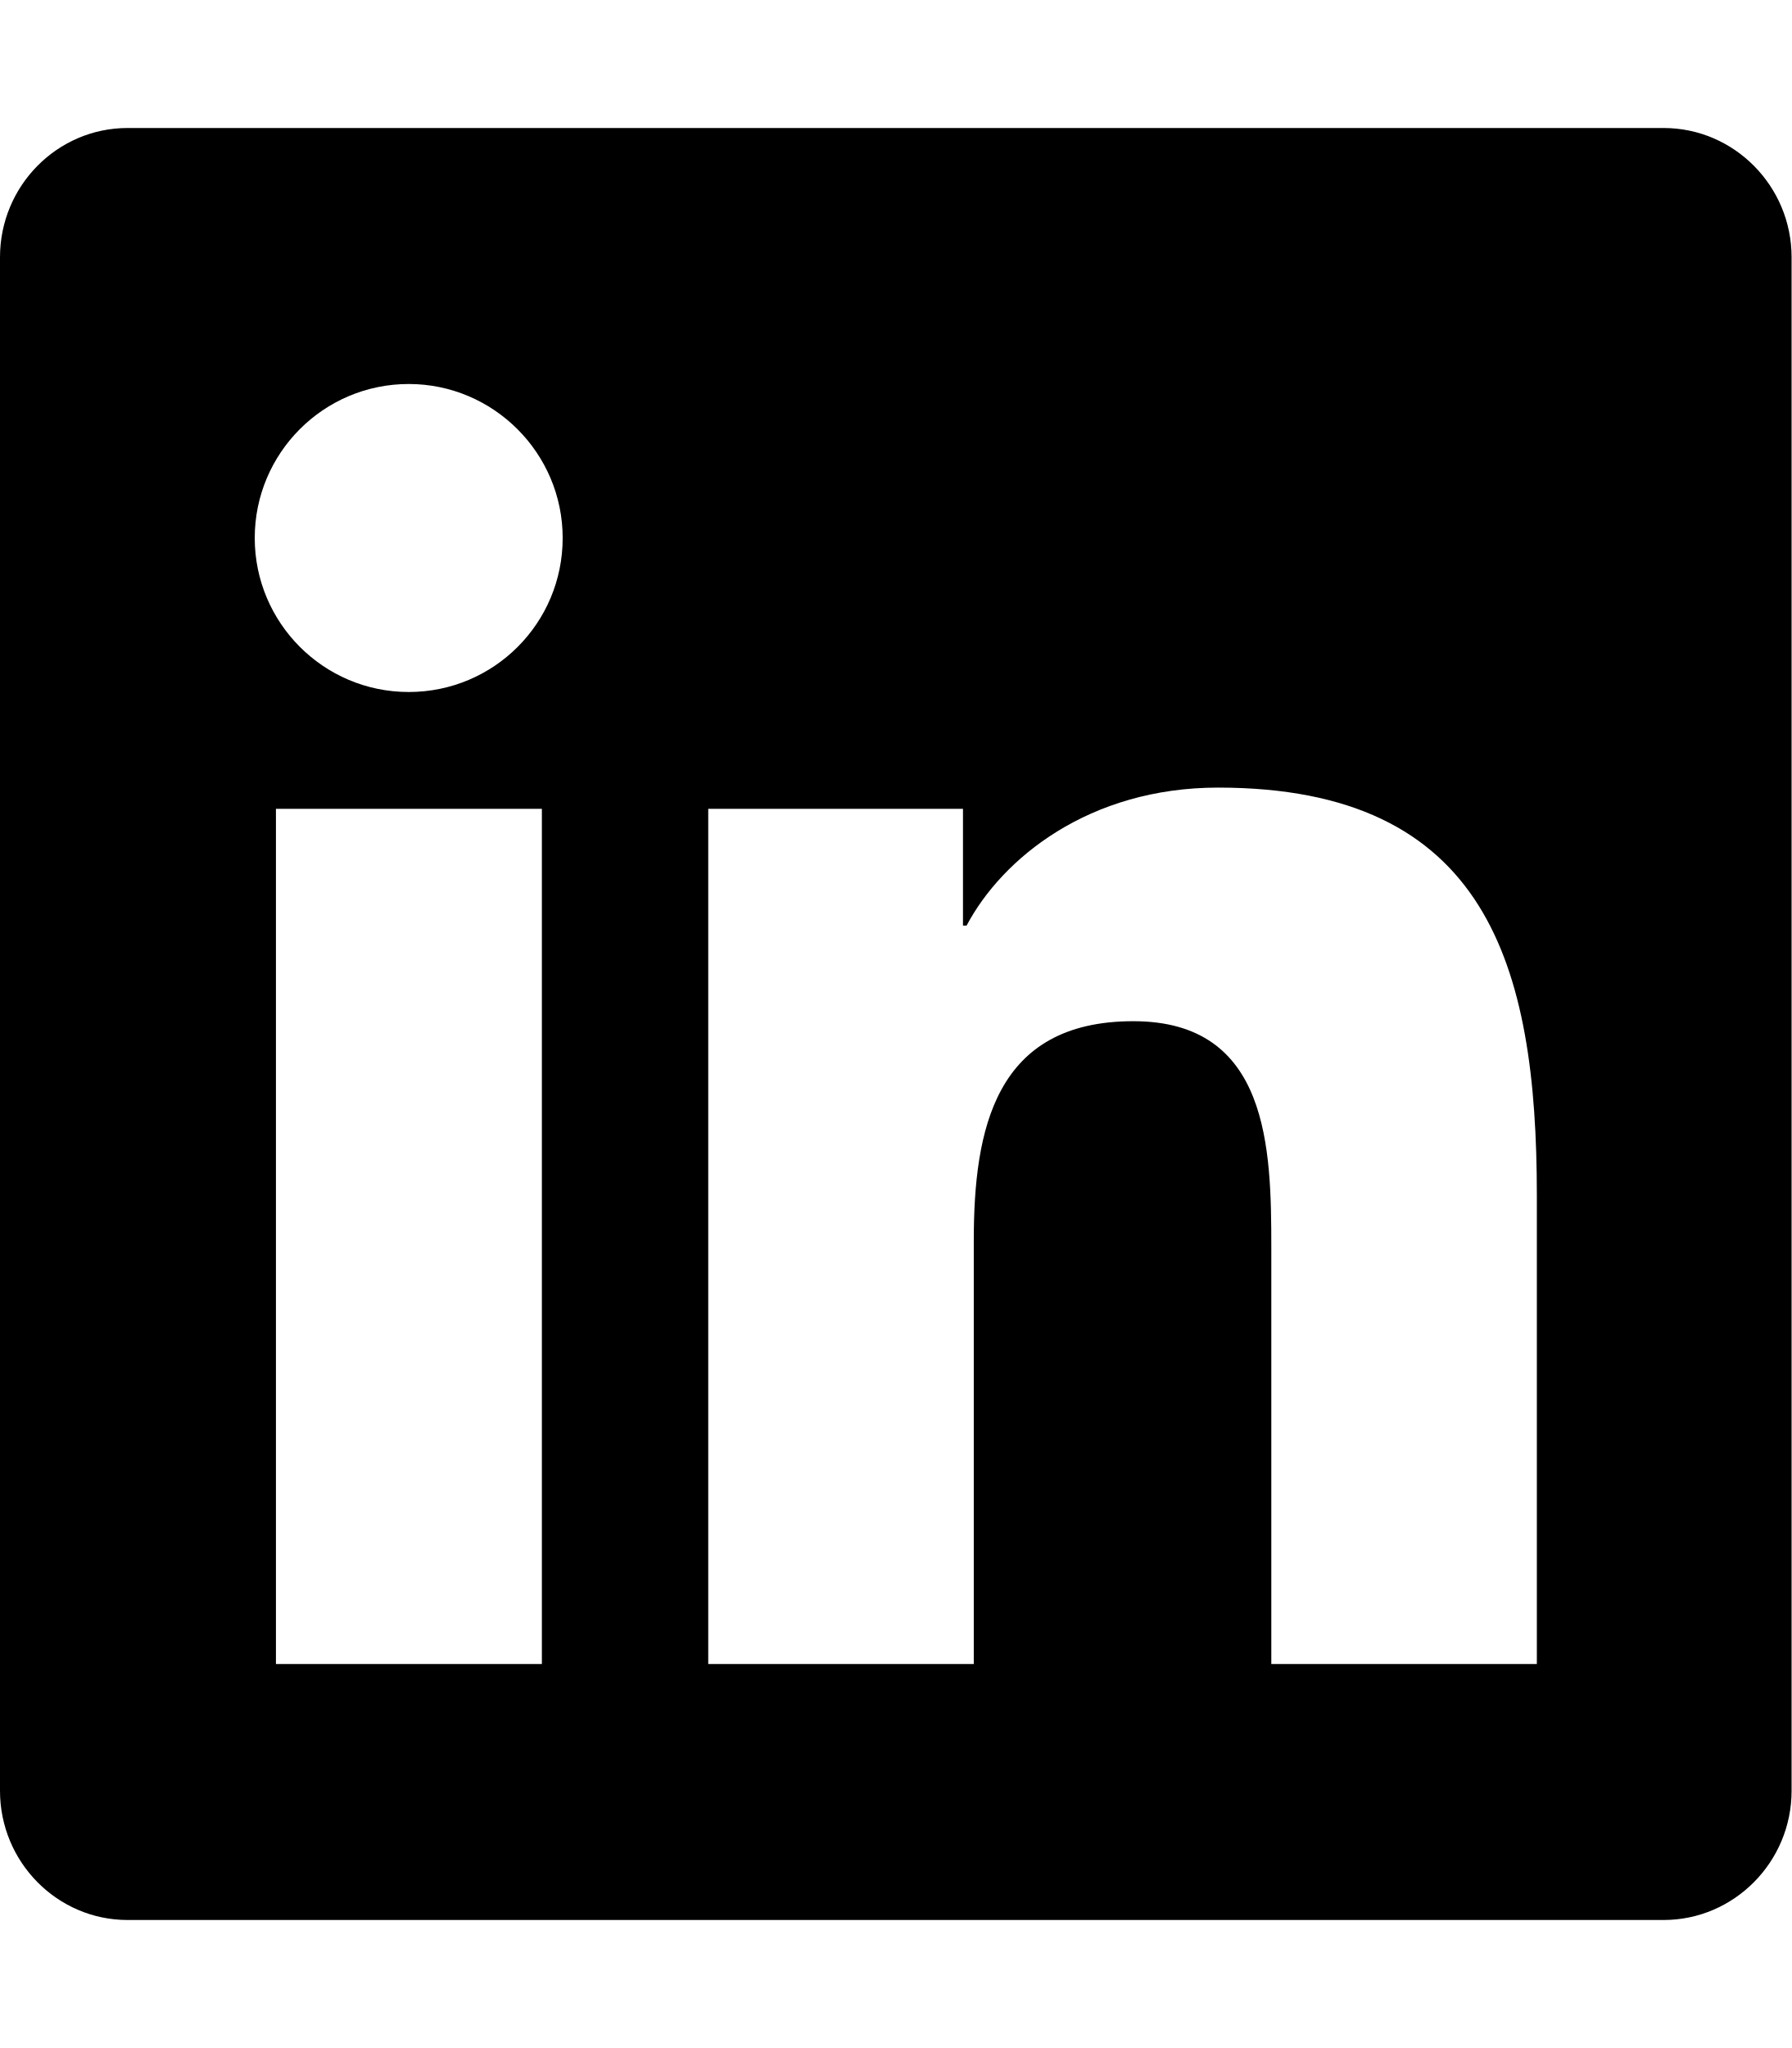
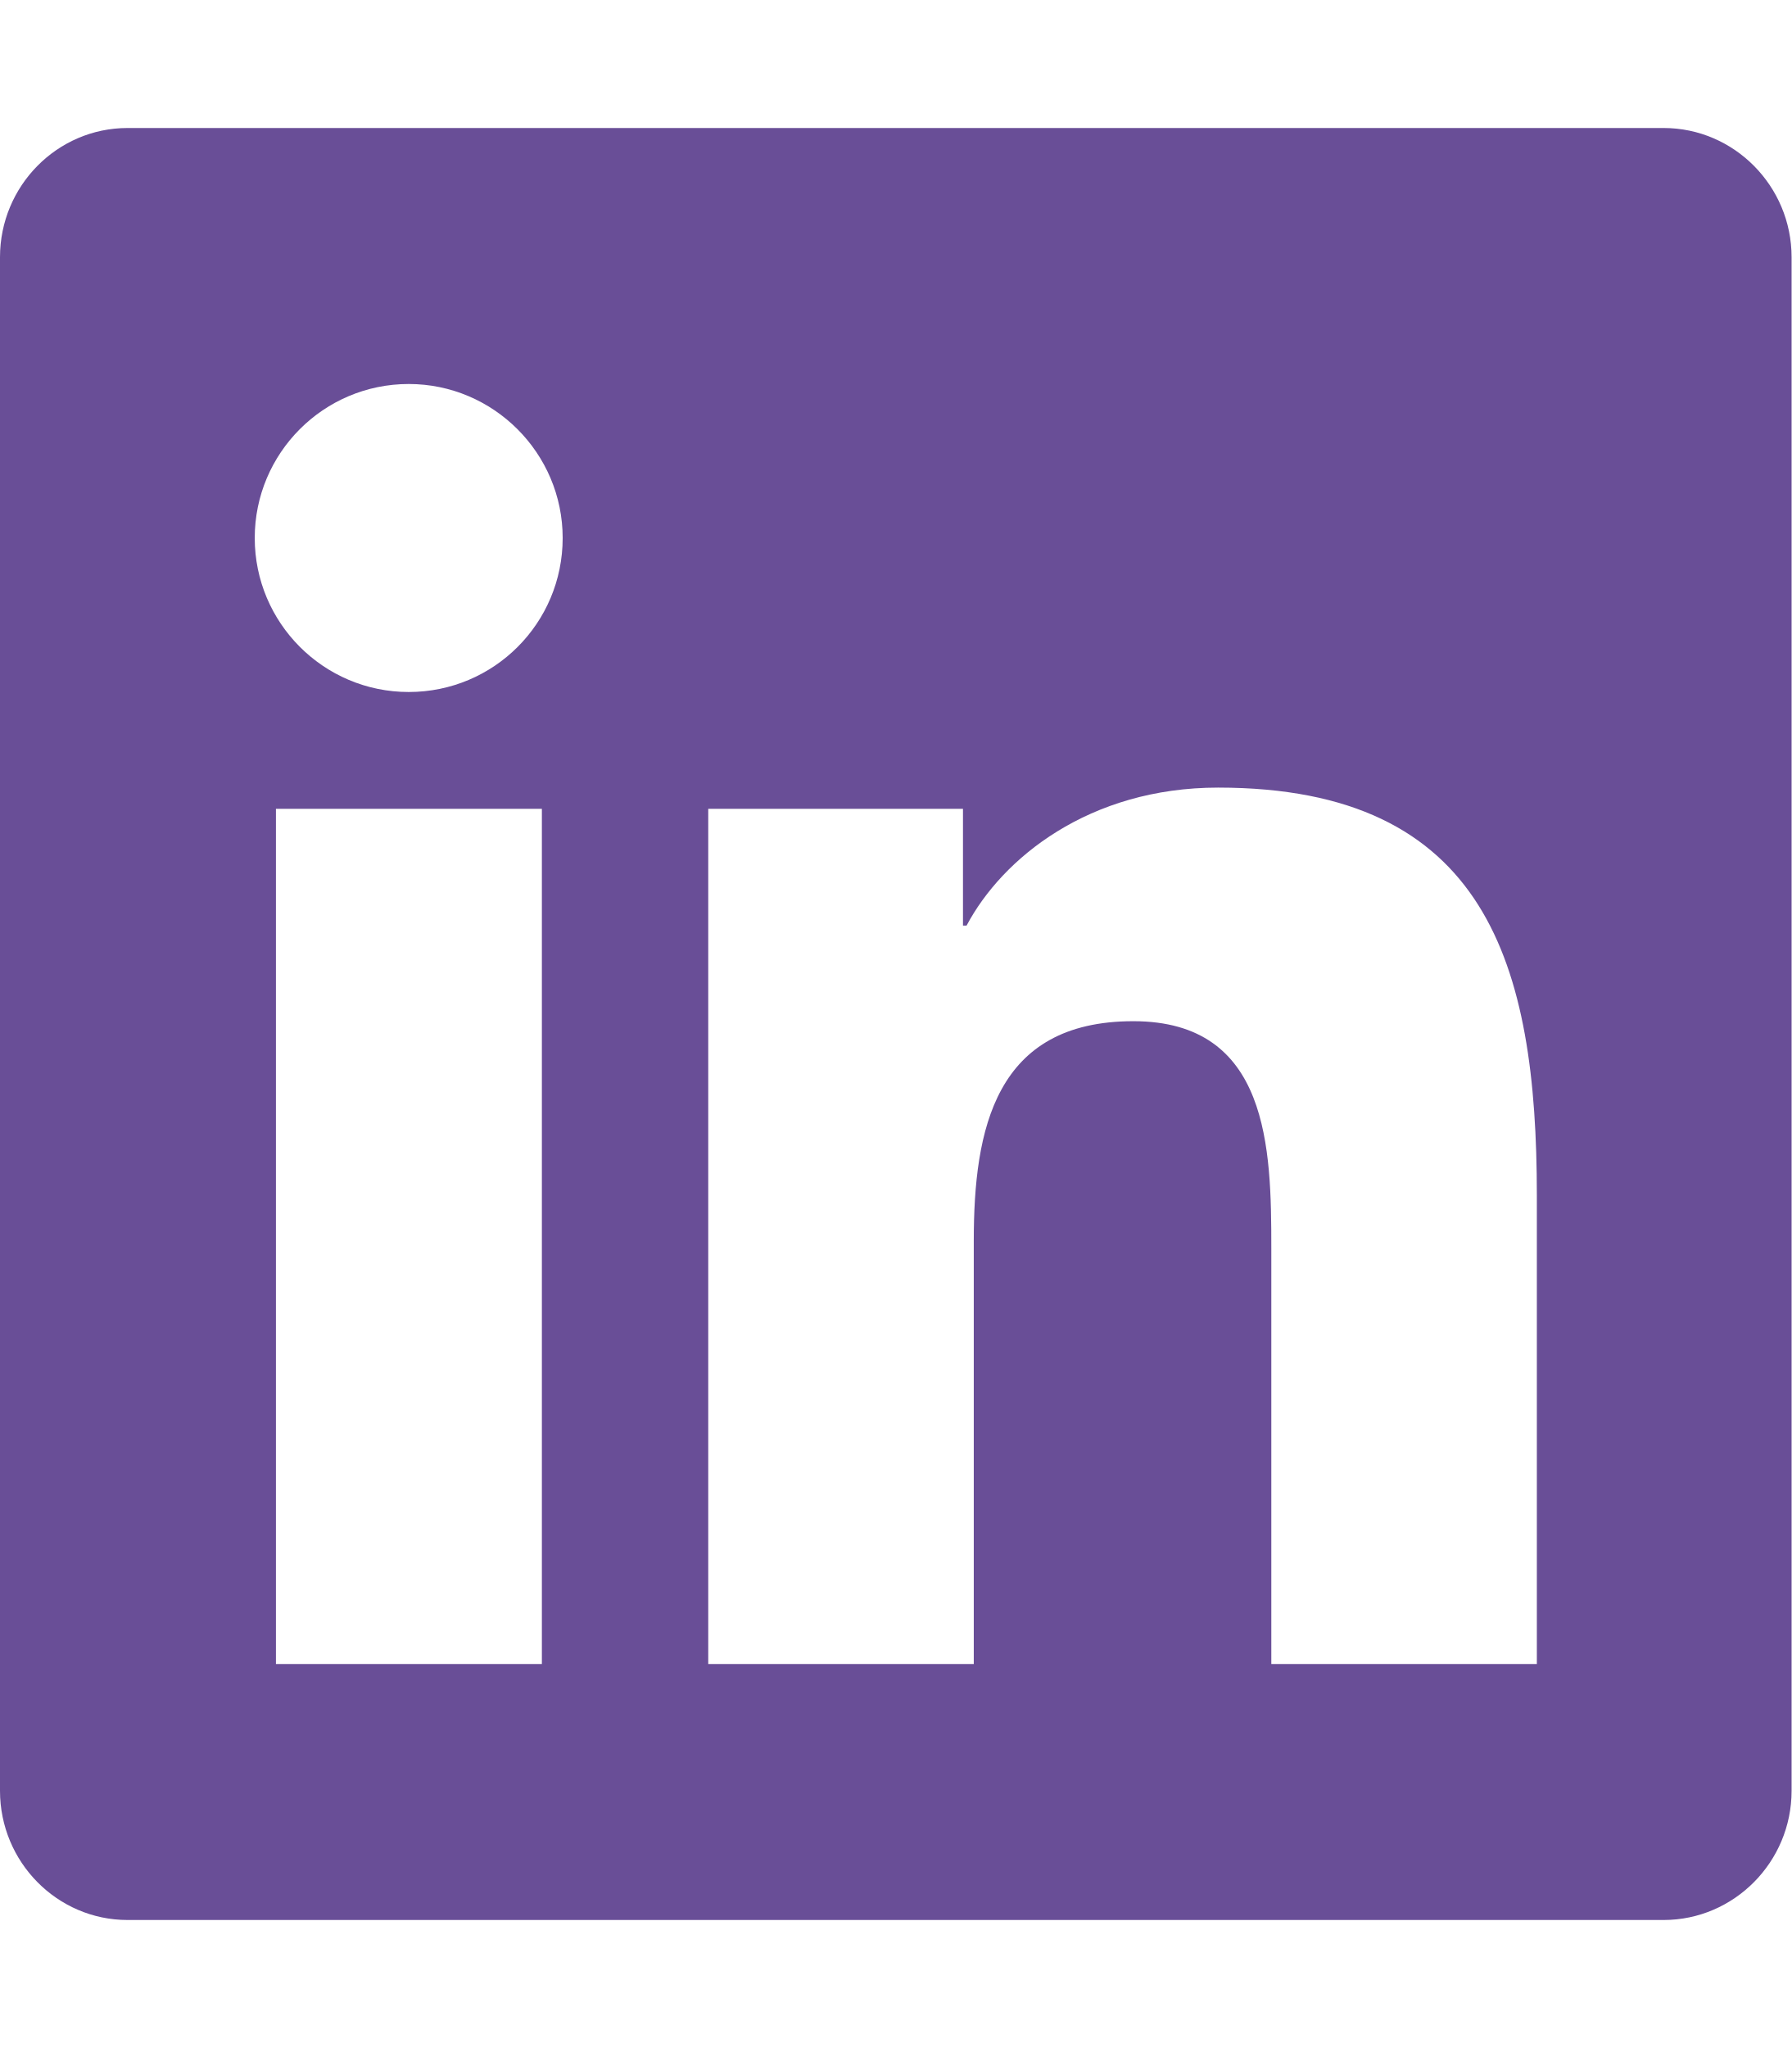
<svg xmlns="http://www.w3.org/2000/svg" aria-hidden="true" class="svg-inline--fa fa-linkedin fa-w-14" data-icon="linkedin" data-prefix="fab" focusable="false" role="img" viewBox="0 0 448 512">
-   <path fill="currentColor" d="M416 32H31.9C14.3 32 0 46.5 0 64.3v383.4C0 465.5 14.3 480 31.9 480H416c17.6 0 32-14.5 32-32.3V64.3c0-17.8-14.4-32.3-32-32.3zM135.4 416H69V202.2h66.5V416zm-33.2-243c-21.3 0-38.5-17.3-38.5-38.5S80.9 96 102.2 96c21.2 0 38.5 17.3 38.5 38.5 0 21.3-17.2 38.5-38.5 38.5zm282.1 243h-66.4V312c0-24.8-.5-56.7-34.5-56.7-34.6 0-39.9 27-39.9 54.9V416h-66.4V202.2h63.7v29.2h.9c8.9-16.8 30.6-34.5 62.9-34.5 67.2 0 79.7 44.3 79.7 101.9V416z" />
+   <path fill="#694e97" d="M416 32H31.9C14.3 32 0 46.5 0 64.3v383.4C0 465.5 14.3 480 31.9 480H416c17.6 0 32-14.5 32-32.3V64.3c0-17.8-14.4-32.3-32-32.3zM135.4 416H69V202.2h66.5V416zm-33.2-243c-21.3 0-38.5-17.3-38.5-38.5S80.9 96 102.2 96c21.2 0 38.5 17.3 38.5 38.5 0 21.3-17.2 38.5-38.5 38.5zm282.1 243h-66.4V312c0-24.8-.5-56.7-34.5-56.7-34.6 0-39.9 27-39.9 54.9V416h-66.4V202.2h63.7v29.2h.9c8.9-16.8 30.6-34.5 62.9-34.5 67.2 0 79.7 44.3 79.7 101.9V416z" />
</svg>
